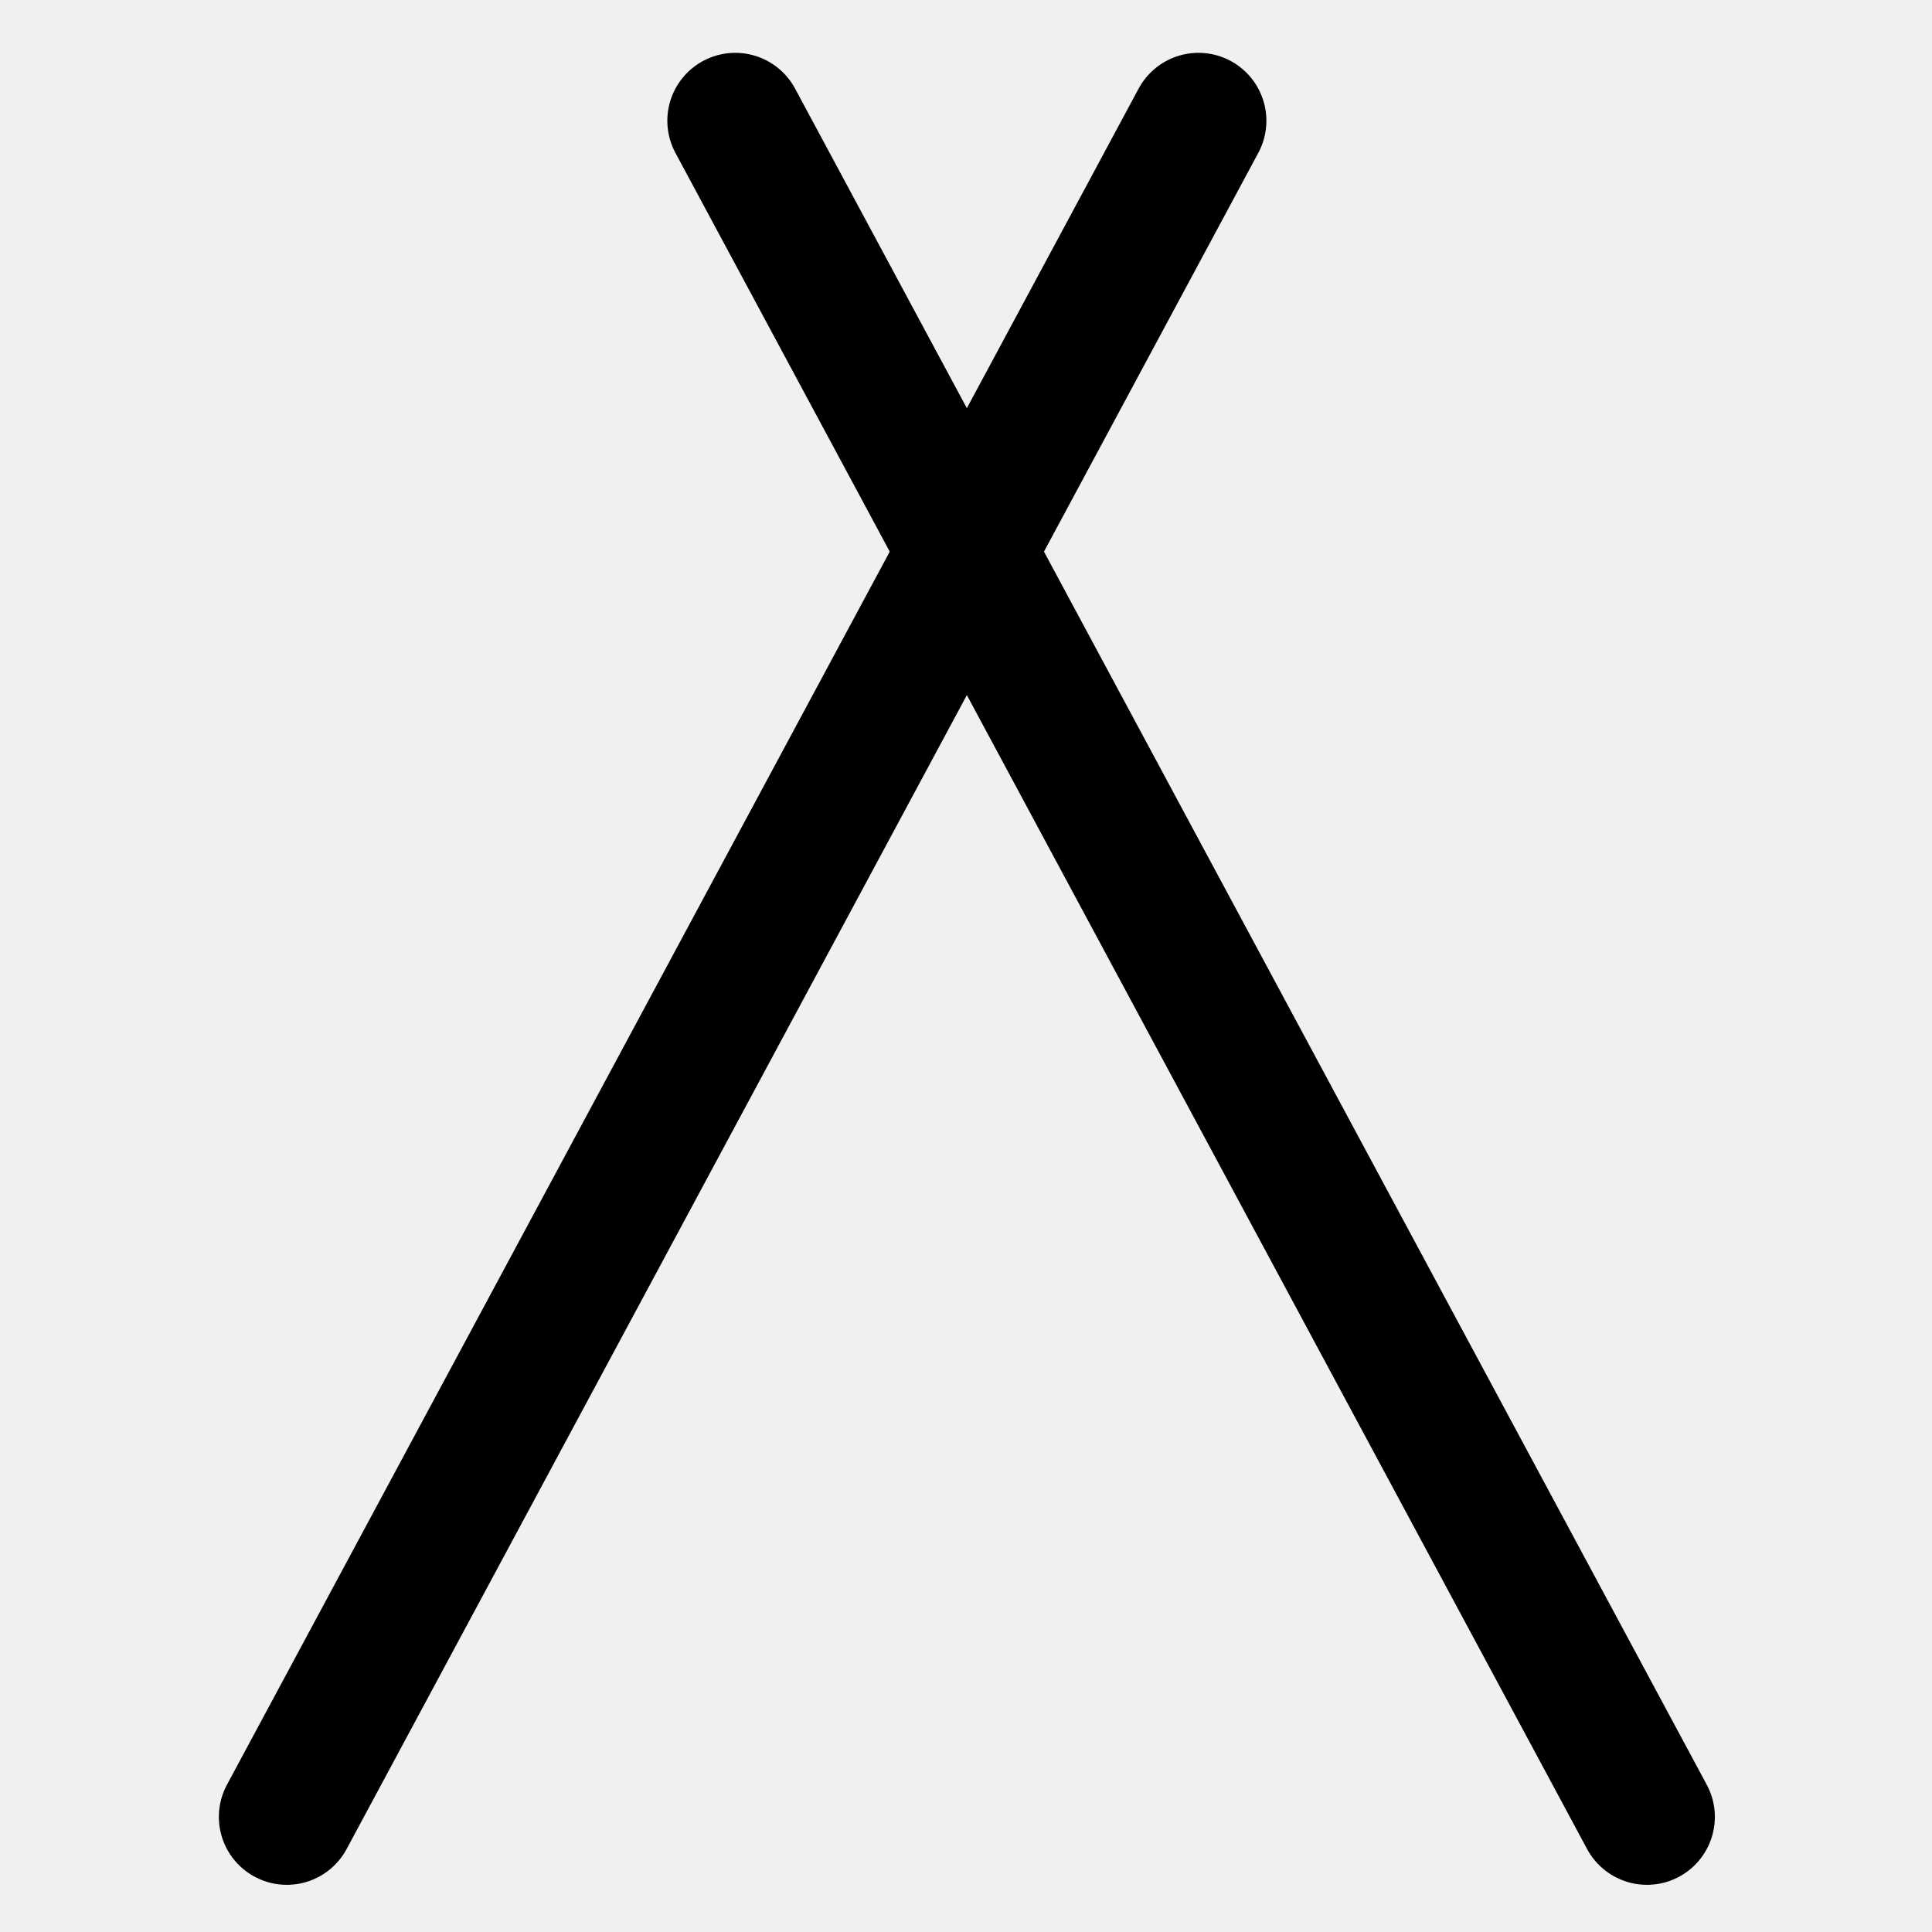
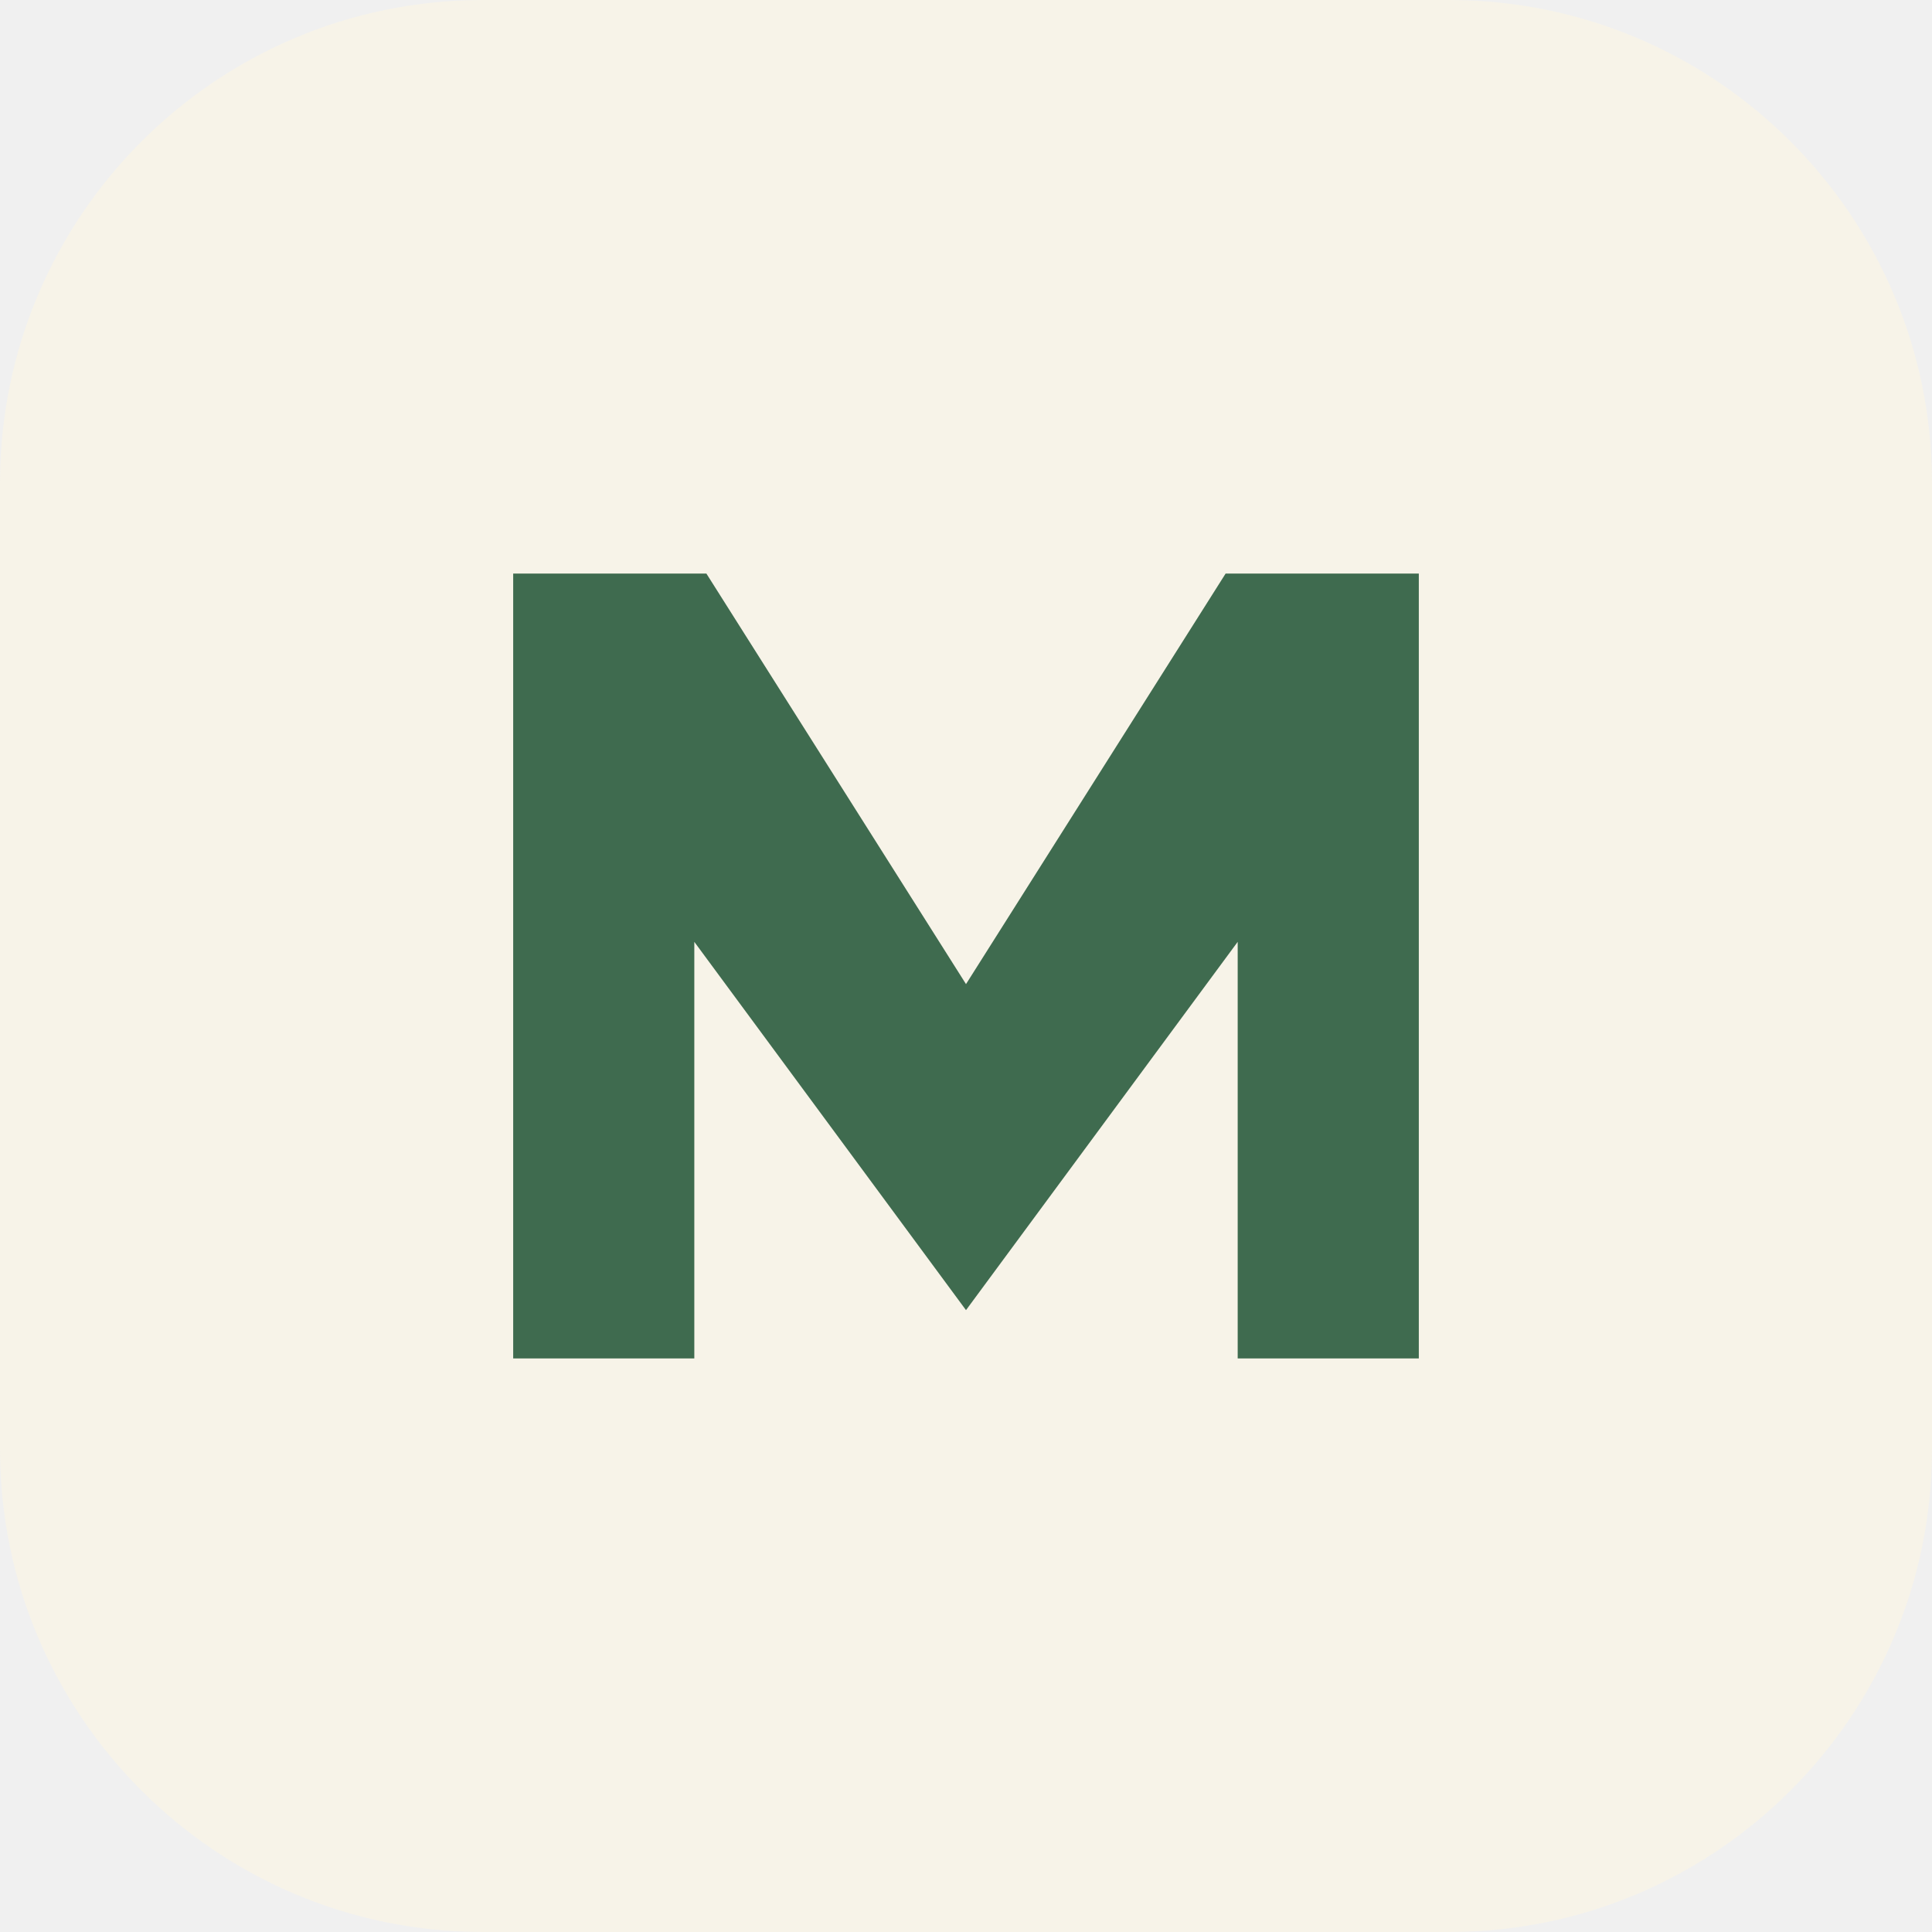
- <svg xmlns="http://www.w3.org/2000/svg" width="256" height="256" viewBox="0 0 256 256" fill="none">
+ <svg xmlns="http://www.w3.org/2000/svg" width="64" height="64" viewBox="0 0 64 64" fill="none">
  <style>
- 		path {
- 			stroke: black;
- 		}
- 		@media ( prefers-color-scheme: dark ) {
- 			path {
- 				stroke: white;
- 			}
- 		}
- 	</style>
-   <path d="M38 240.748L158.802 16" stroke-width="18" stroke-linecap="round" />
-   <path d="M218.227 240.748L97.425 16" stroke-width="18" stroke-linecap="round" />
+     .bg { fill: #f7f3e8; }
+     .fg { fill: #3f6b4f; }
+     @media (prefers-color-scheme: dark) {
+       .bg { fill: #121a15; }
+       .fg { fill: #8fc9a3; }
+     }
+   </style>
+   <rect class="bg" width="64" height="64" rx="16" />
+   <path class="fg" d="M17 45V19h6.4l8.6 13.6L40.6 19H47v26h-6V31.2L32 43.4 23 31.2V45h-6Z" />
</svg>
